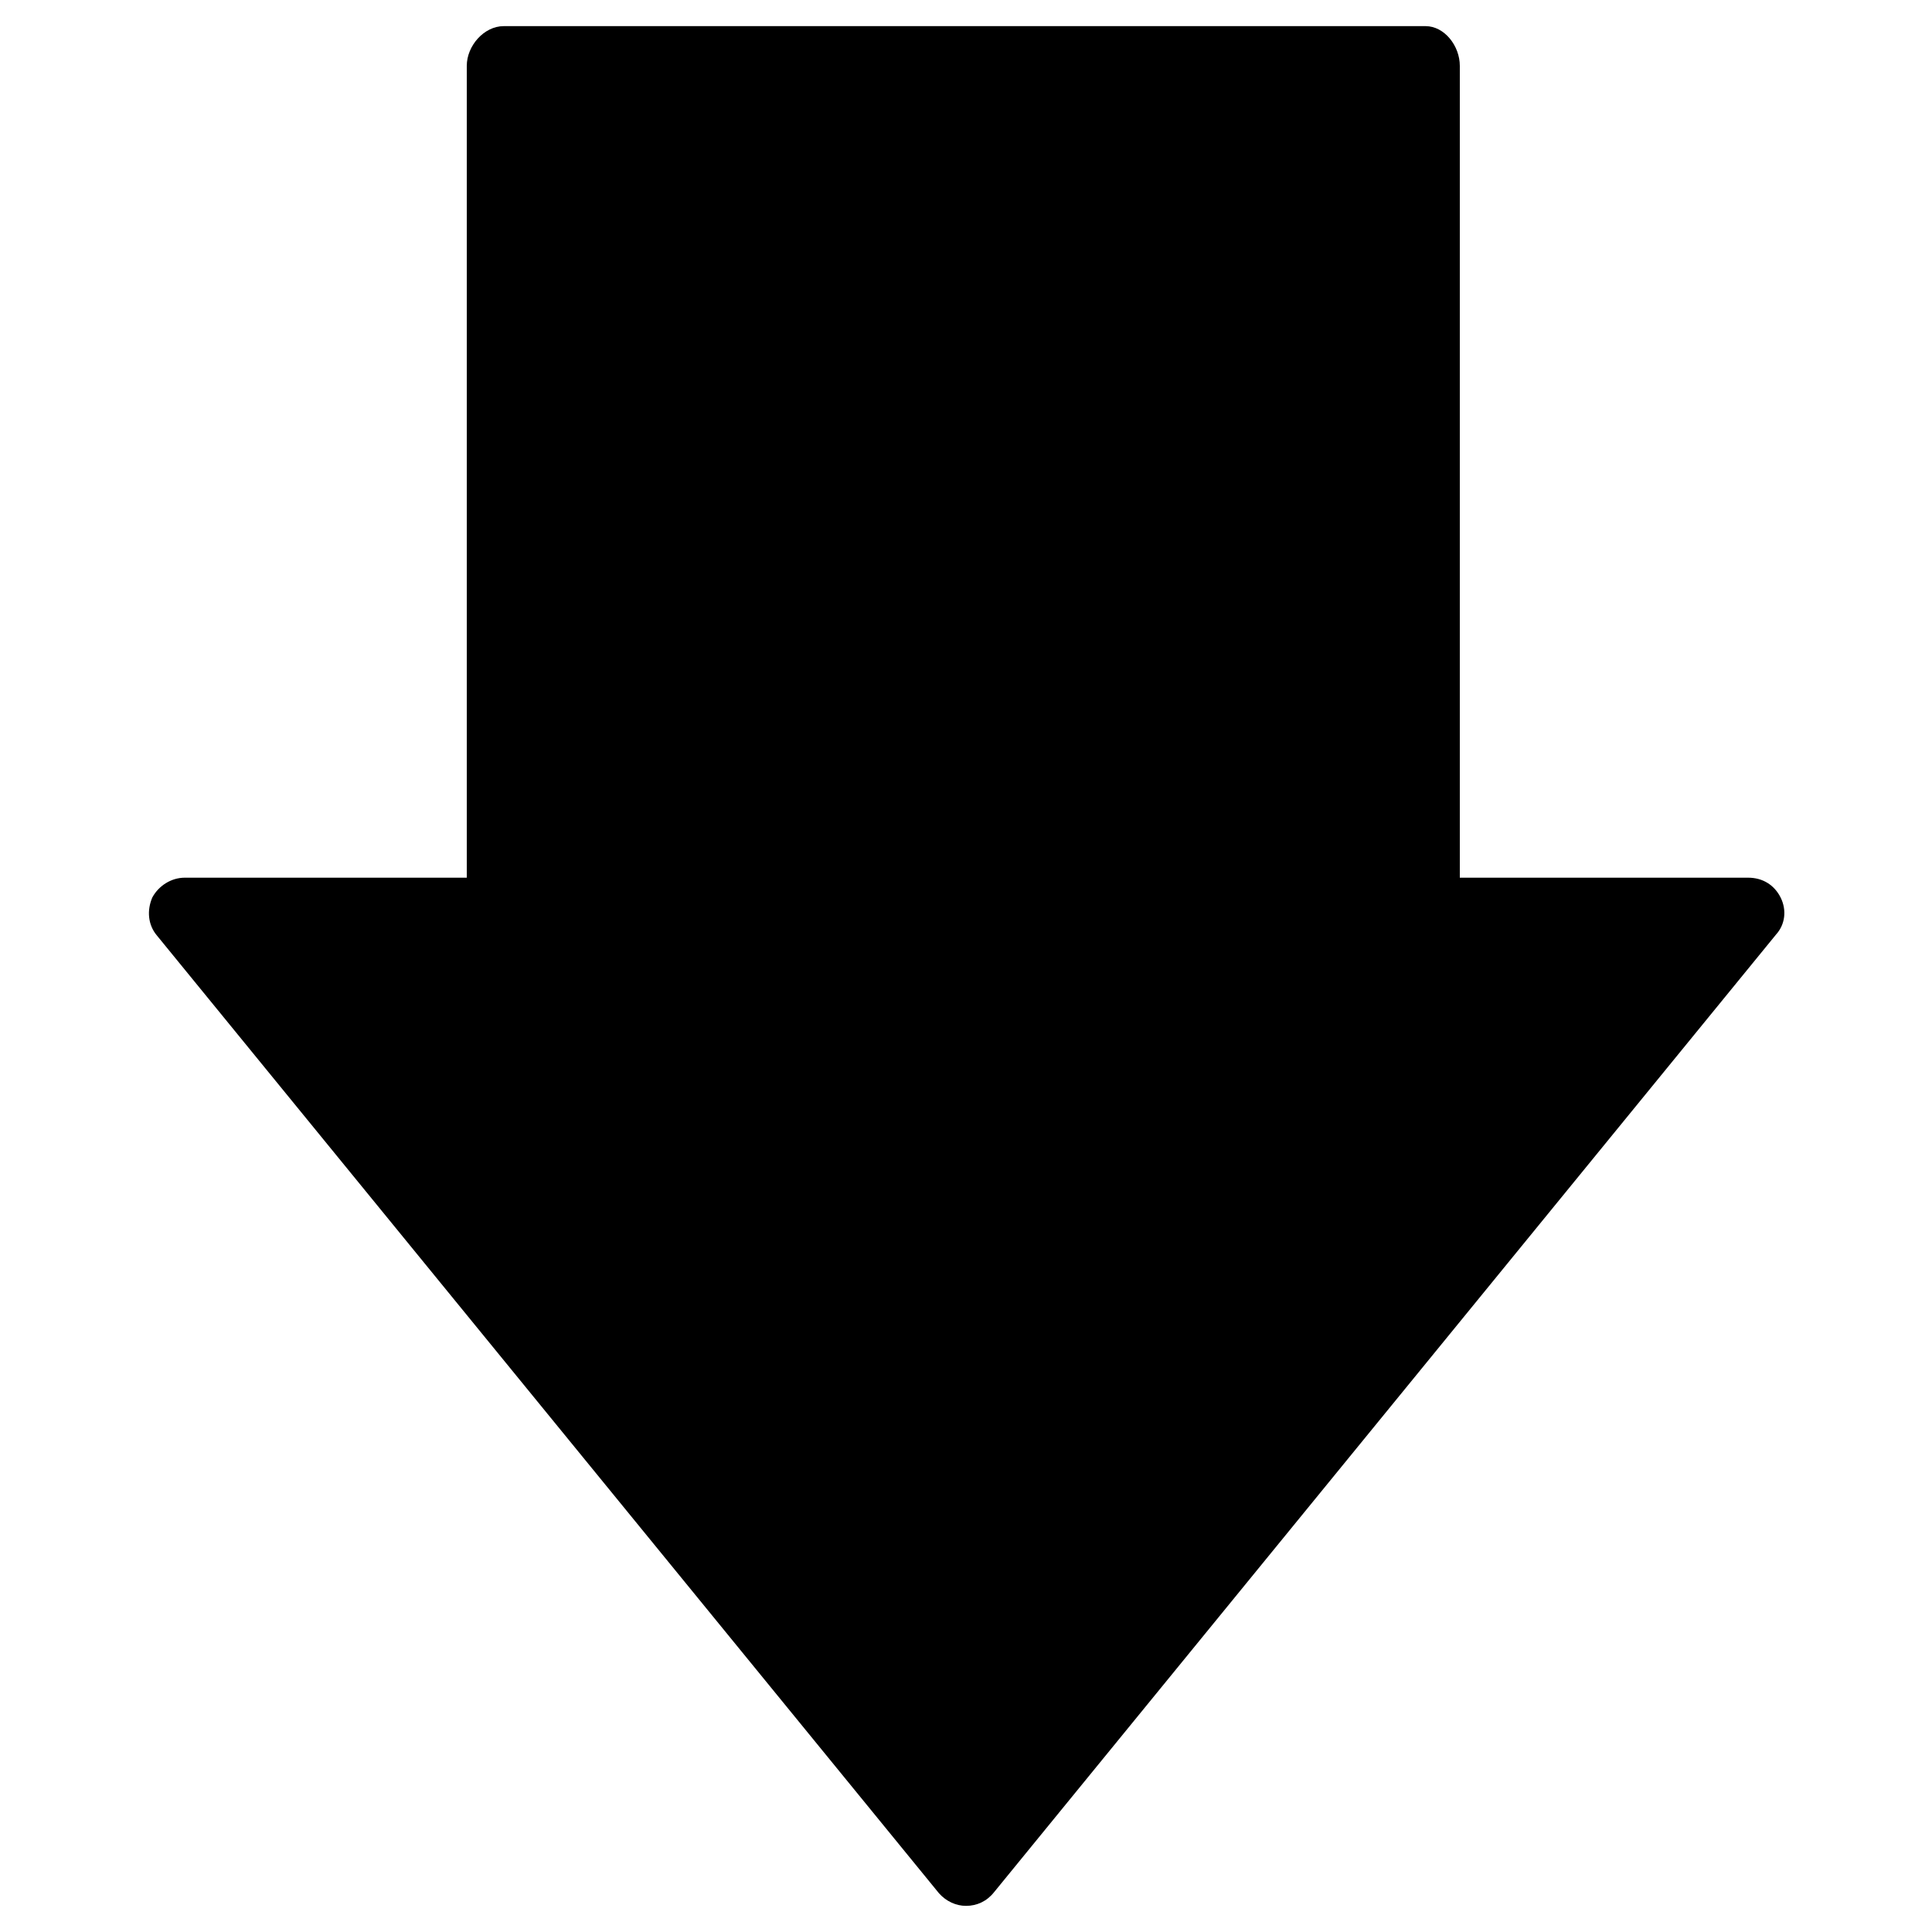
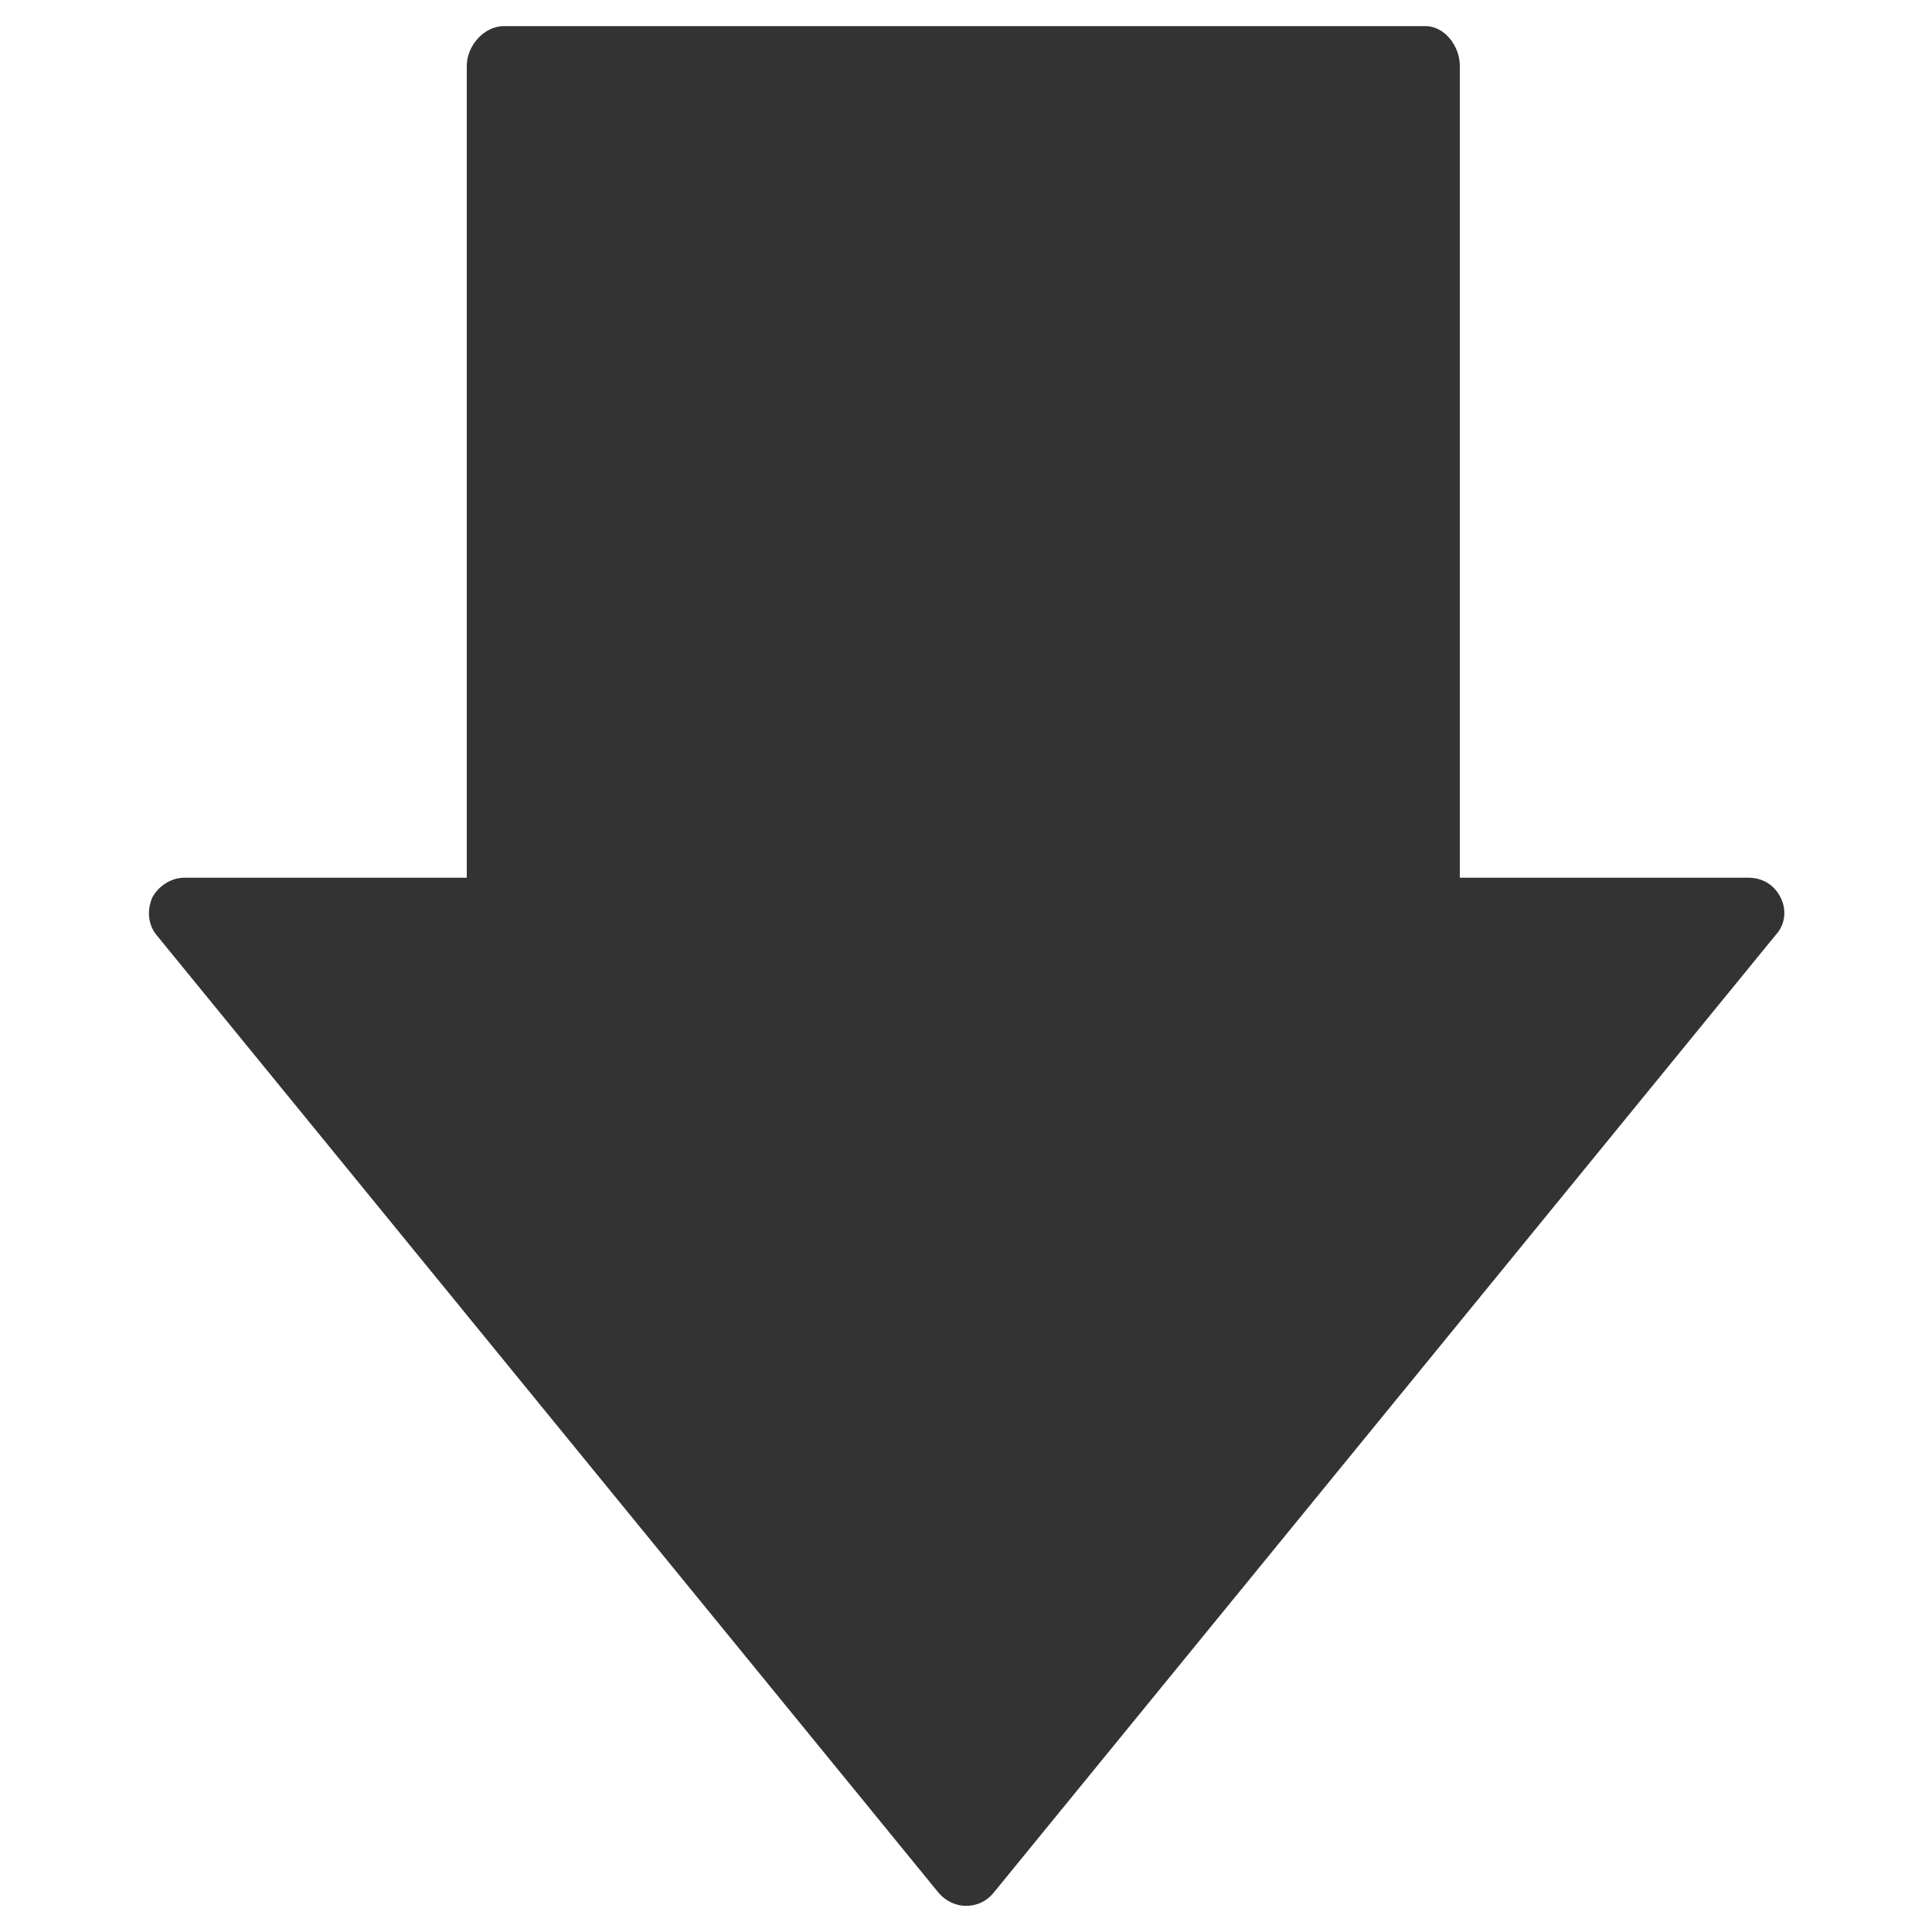
<svg xmlns="http://www.w3.org/2000/svg" version="1.1" id="Layer_1" x="0px" y="0px" viewBox="0 0 214.4 214.4" style="enable-background:new 0 0 214.4 214.4;" xml:space="preserve">
-   <path d="M197.6,99.6c-0.7-1.4-2-2.2-3.6-2.2h-32V7.3c0-2.2-1.7-4.4-3.8-4.4H55.9c-2.2,0-4.1,2.2-4.1,4.4v90.1H20.5  c-1.5,0-2.9,0.9-3.6,2.2c-0.6,1.4-0.5,3,0.5,4.2l86.8,106.3c0.8,0.9,1.9,1.4,3,1.4c1.2,0,2.3-0.5,3.1-1.5l86.8-106.3  C198.1,102.6,198.3,101,197.6,99.6z" />
+   <path fill="#333" d="M197.6,99.6c-0.7-1.4-2-2.2-3.6-2.2h-32V7.3c0-2.2-1.7-4.4-3.8-4.4H55.9c-2.2,0-4.1,2.2-4.1,4.4v90.1H20.5  c-1.5,0-2.9,0.9-3.6,2.2c-0.6,1.4-0.5,3,0.5,4.2l86.8,106.3c0.8,0.9,1.9,1.4,3,1.4c1.2,0,2.3-0.5,3.1-1.5l86.8-106.3  C198.1,102.6,198.3,101,197.6,99.6z" />
</svg>
